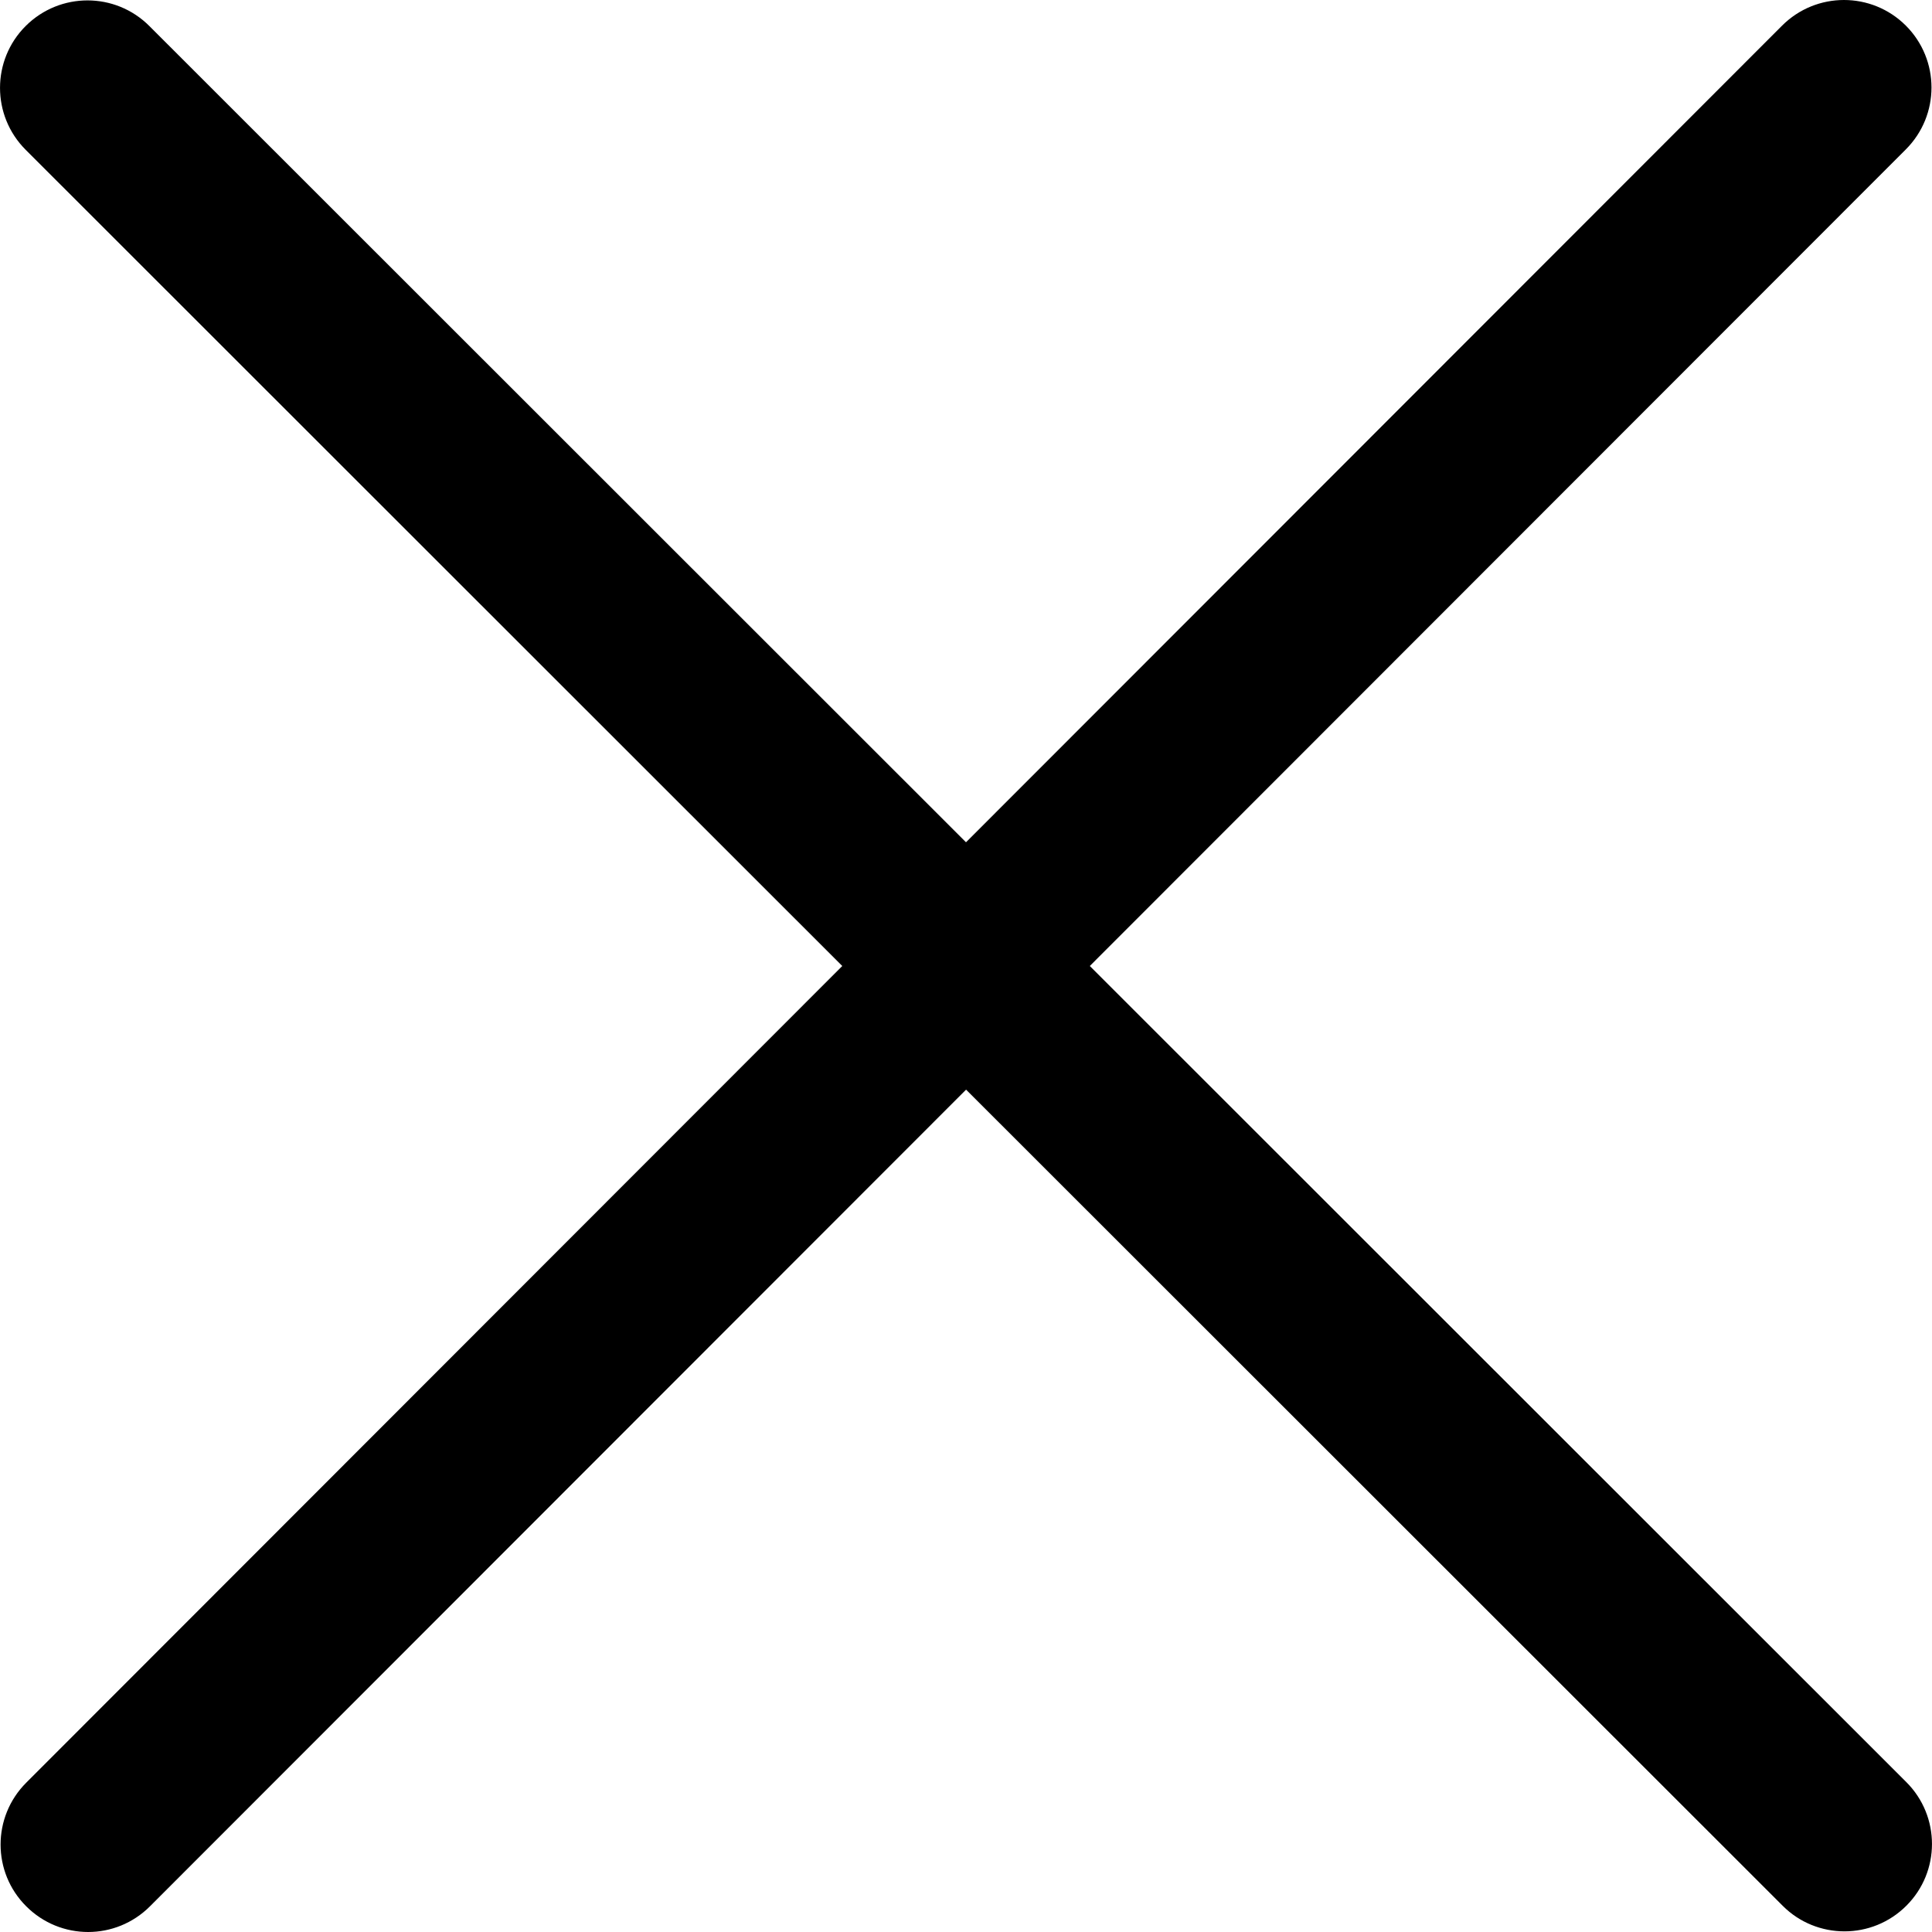
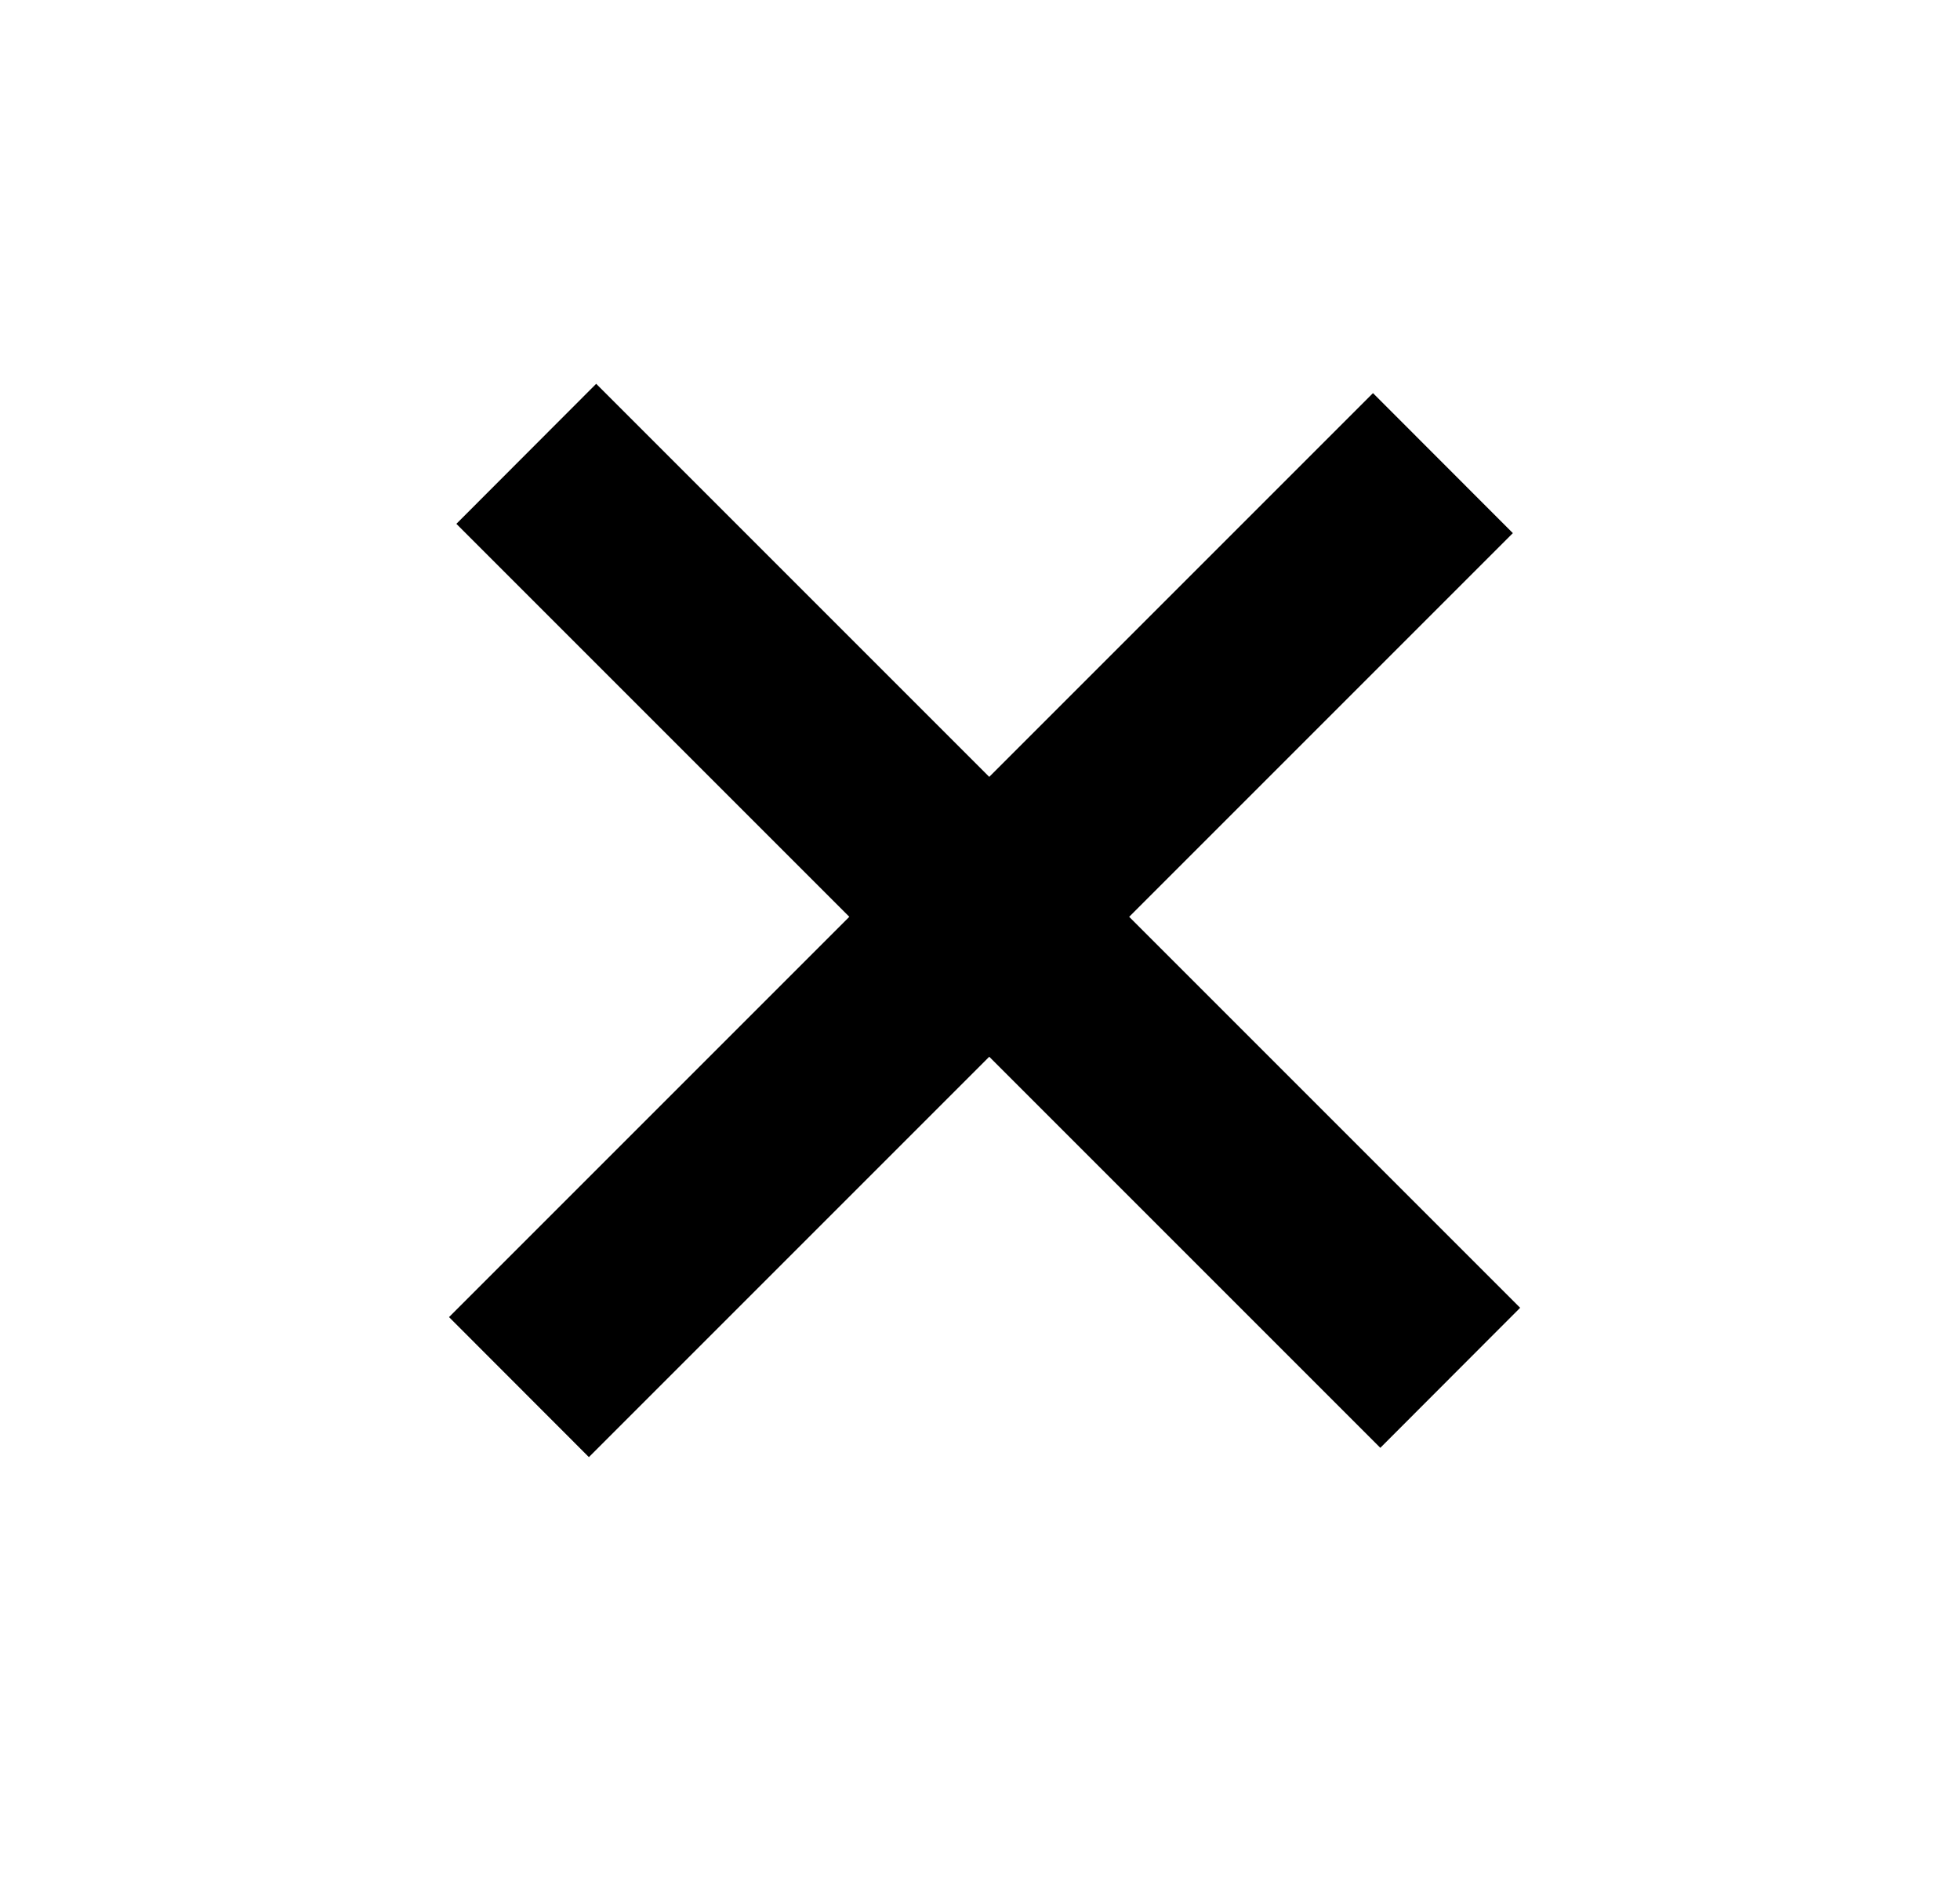
- <svg xmlns="http://www.w3.org/2000/svg" width="24" height="24" viewBox="0 0 24 24" fill="none">
-   <path d="M23.681 22.138L13.538 12L23.675 1.856C24.1 1.431 24.1 0.743 23.675 0.318C23.25 -0.106 22.563 -0.106 22.138 0.318L12 10.463L1.855 0.323C1.431 -0.101 0.744 -0.101 0.319 0.323C-0.106 0.747 -0.106 1.436 0.319 1.861L10.463 12L0.326 22.145C-0.099 22.57 -0.099 23.258 0.326 23.681C0.538 23.893 0.816 24 1.095 24C1.373 24 1.651 23.893 1.863 23.681L12.001 13.536L22.145 23.674C22.356 23.886 22.635 23.992 22.913 23.992C23.191 23.992 23.469 23.886 23.681 23.674C24.106 23.251 24.106 22.562 23.681 22.138Z" fill="black" />
+ <svg xmlns="http://www.w3.org/2000/svg" width="30" height="29" viewBox="0 0 30 29" fill="none">
+   <line y1="-1.515" x2="20" y2="-1.515" transform="matrix(-0.707107 0.707107 0.706741 0.707472 23.1562 8.16016)" stroke="black" stroke-width="3.029" />
+   <line y1="-1.515" x2="20" y2="-1.515" transform="matrix(-0.707107 -0.707107 -0.706587 0.707626 21.127 22.1602)" stroke="black" stroke-width="3.029" />
</svg>
